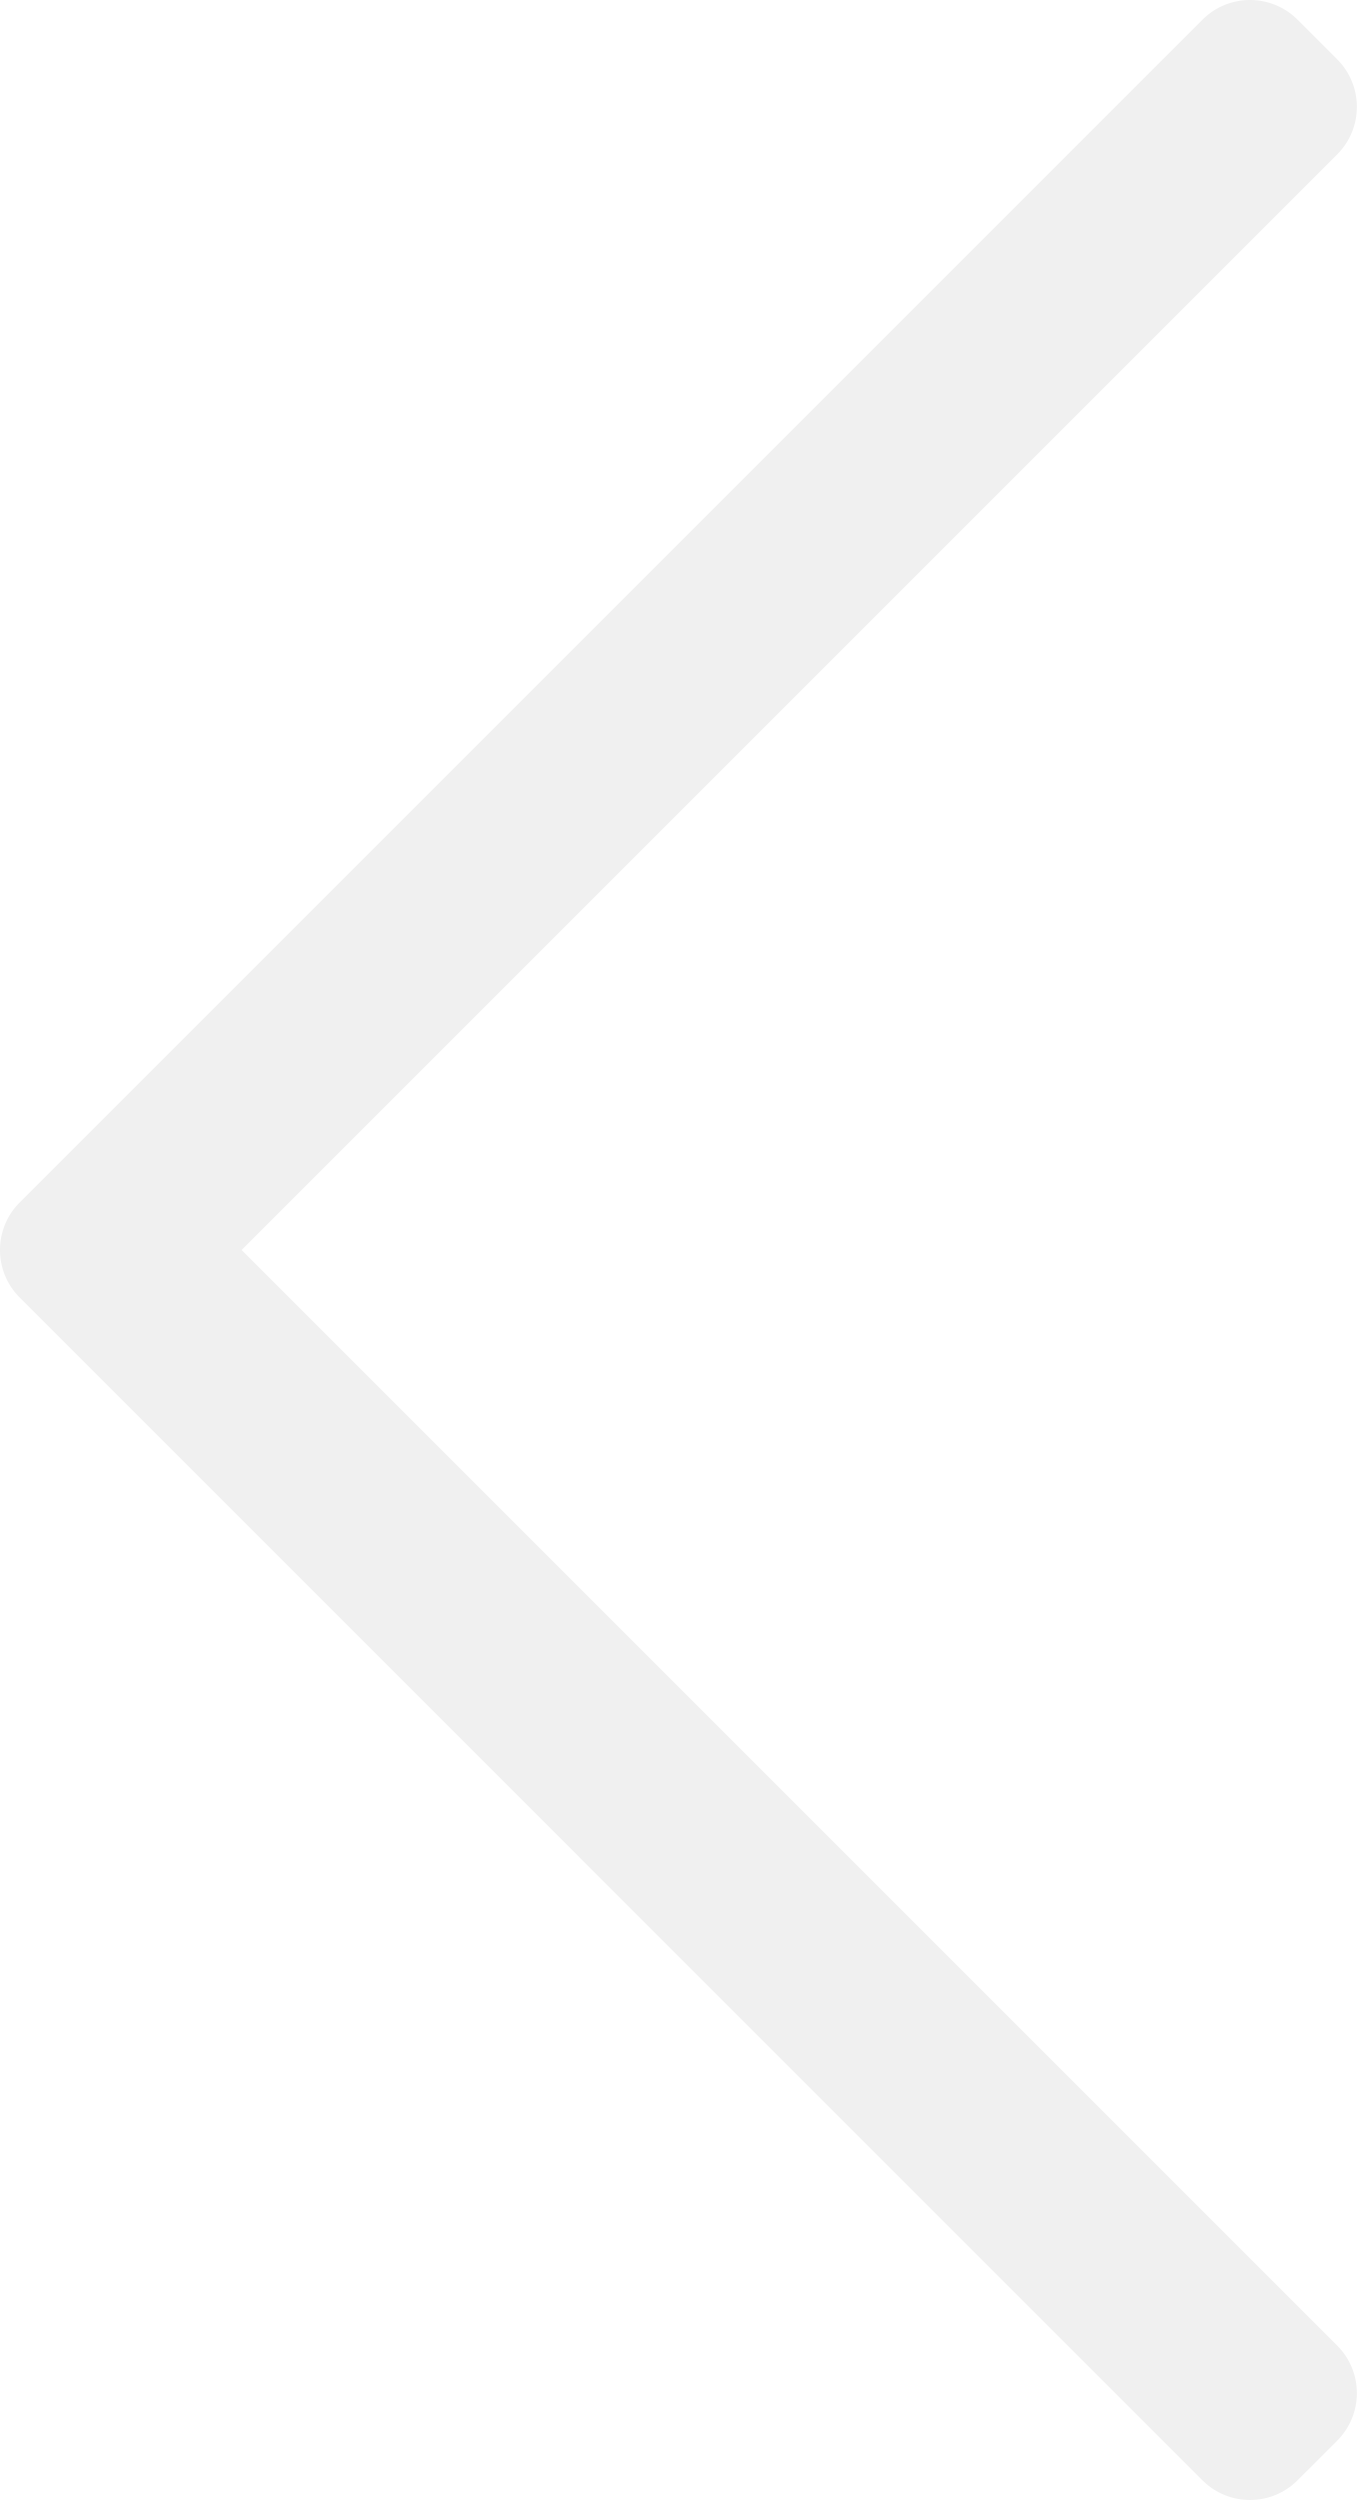
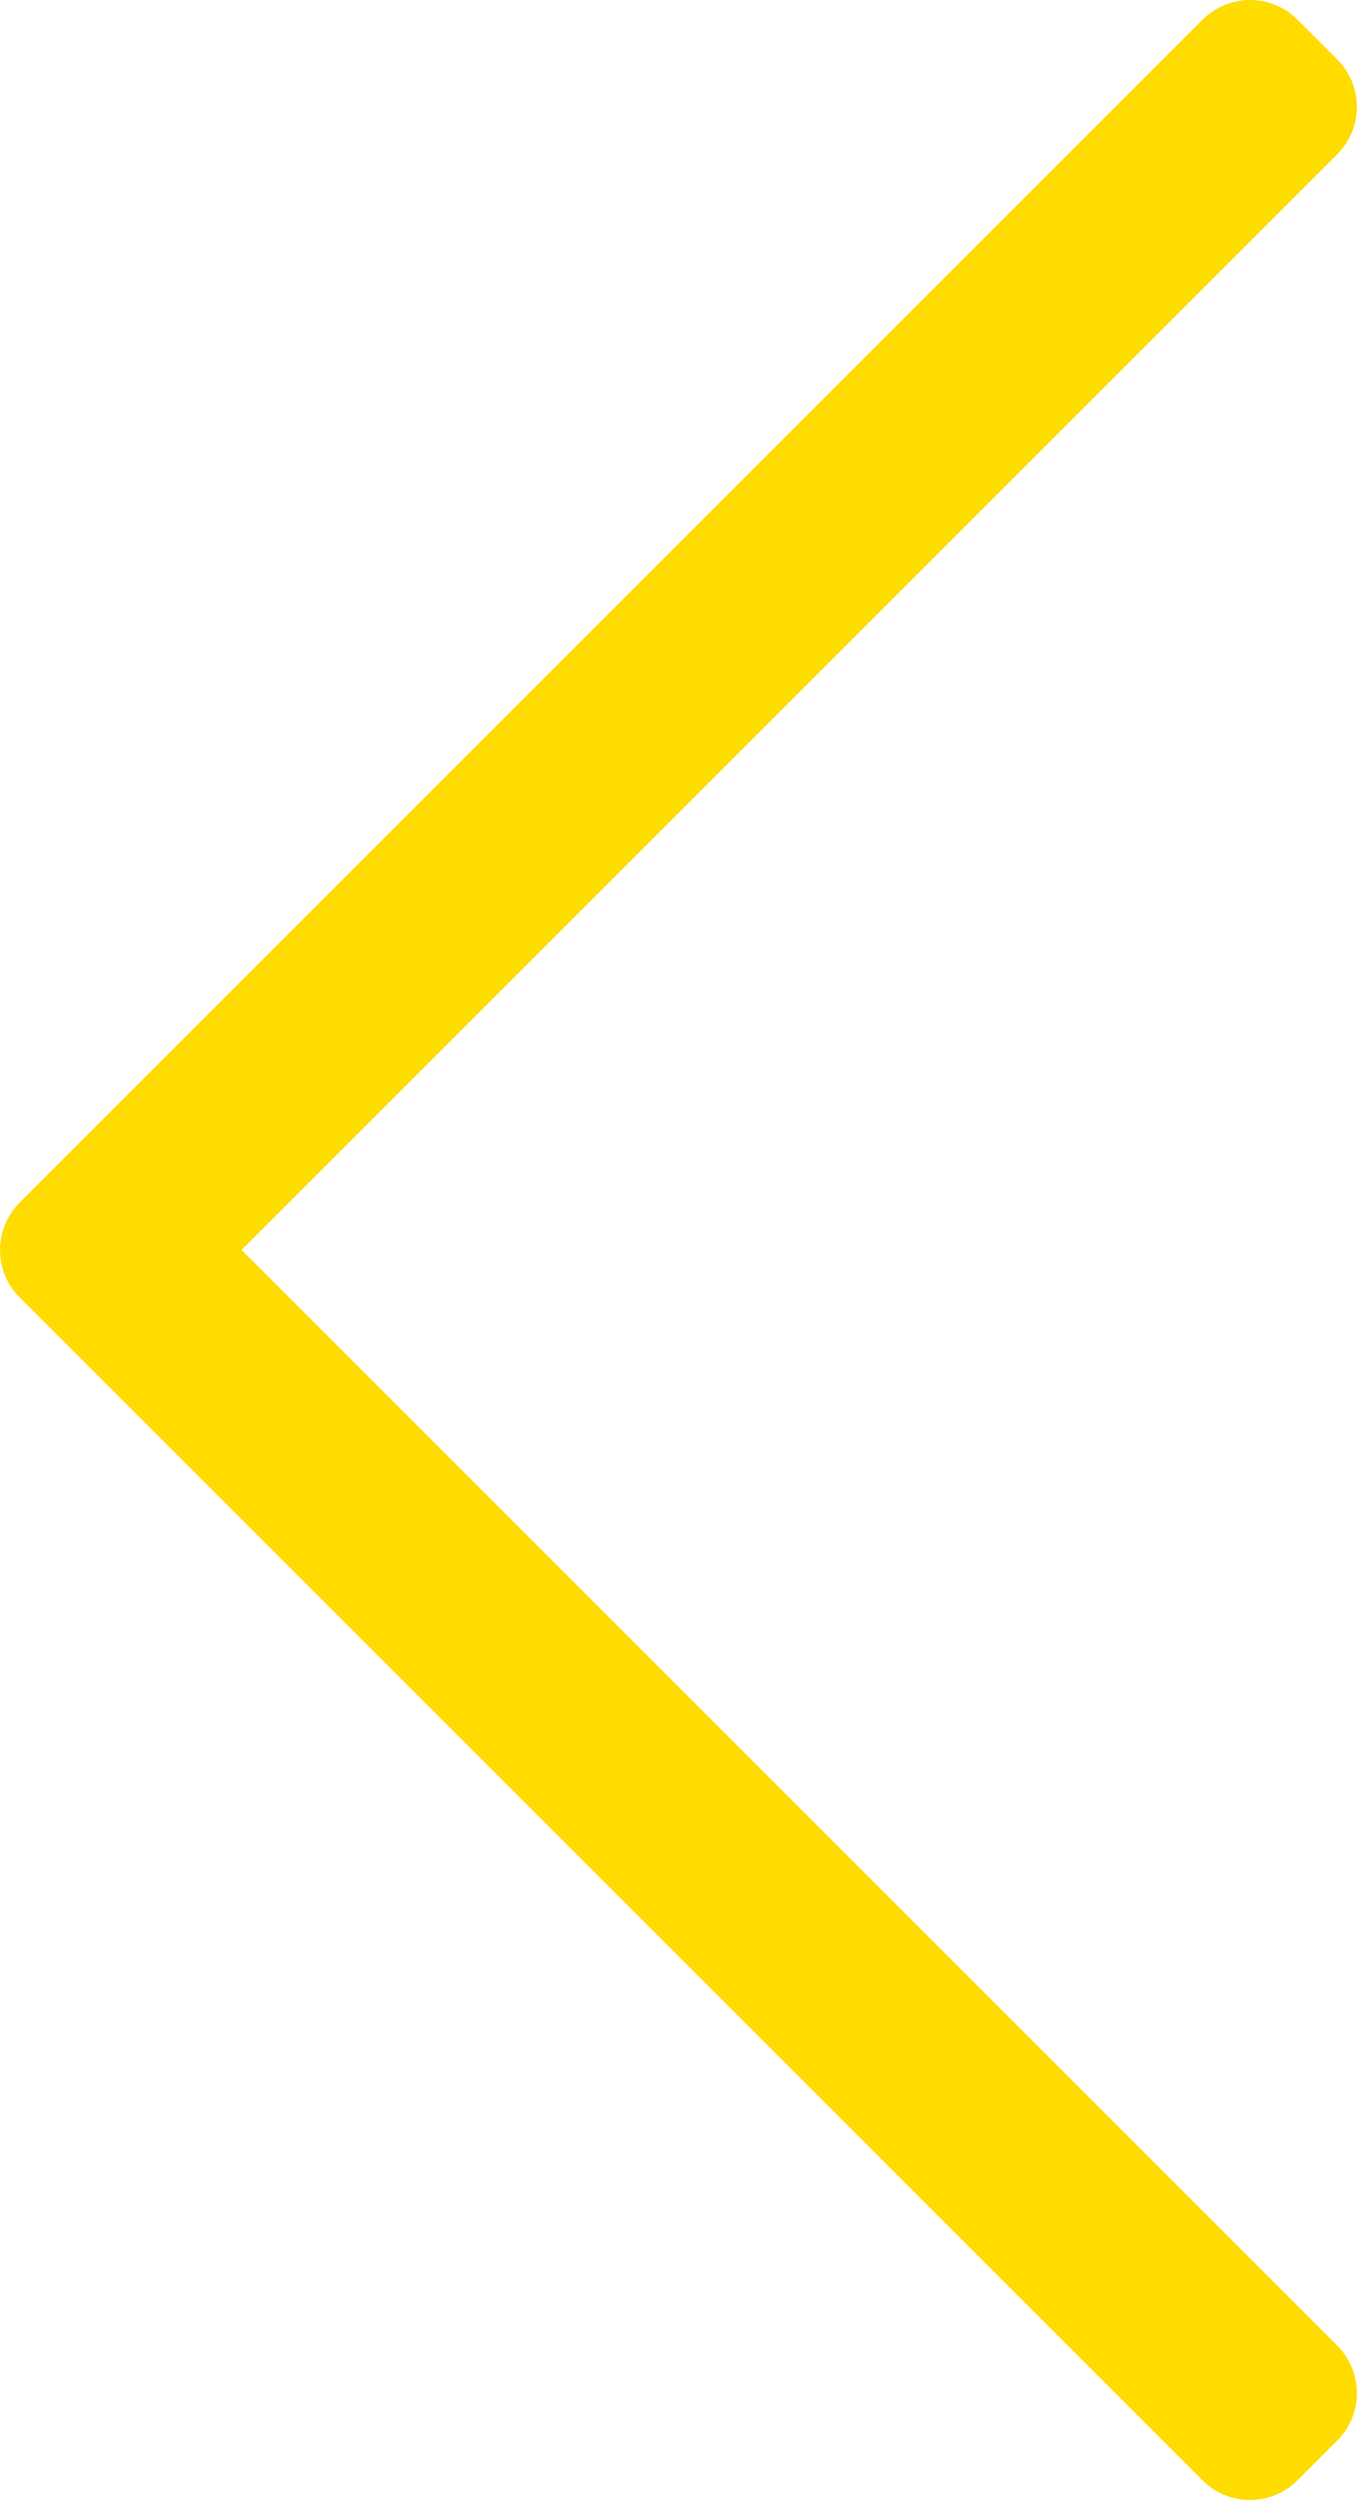
<svg xmlns="http://www.w3.org/2000/svg" width="242.121" height="446.1" viewBox="0 0 242.121 446.1">
-   <path id="prev" d="M238.475,475.535l7.071-7.07a12,12,0,0,0,0-16.971L50.053,256,245.546,60.506a12,12,0,0,0,0-16.971l-7.071-7.07a12,12,0,0,0-16.97,0L10.454,247.515a12,12,0,0,0,0,16.971L221.5,475.536a12,12,0,0,0,16.97,0Z" transform="translate(-6.94 -32.951)" fill="rgba(0,0,0,0.06)" />
+   <path id="prev" d="M238.475,475.535l7.071-7.07a12,12,0,0,0,0-16.971L50.053,256,245.546,60.506a12,12,0,0,0,0-16.971l-7.071-7.07a12,12,0,0,0-16.97,0L10.454,247.515a12,12,0,0,0,0,16.971L221.5,475.536a12,12,0,0,0,16.97,0Z" transform="translate(-6.939 -32.951)" fill="#ffdc00" />
</svg>
